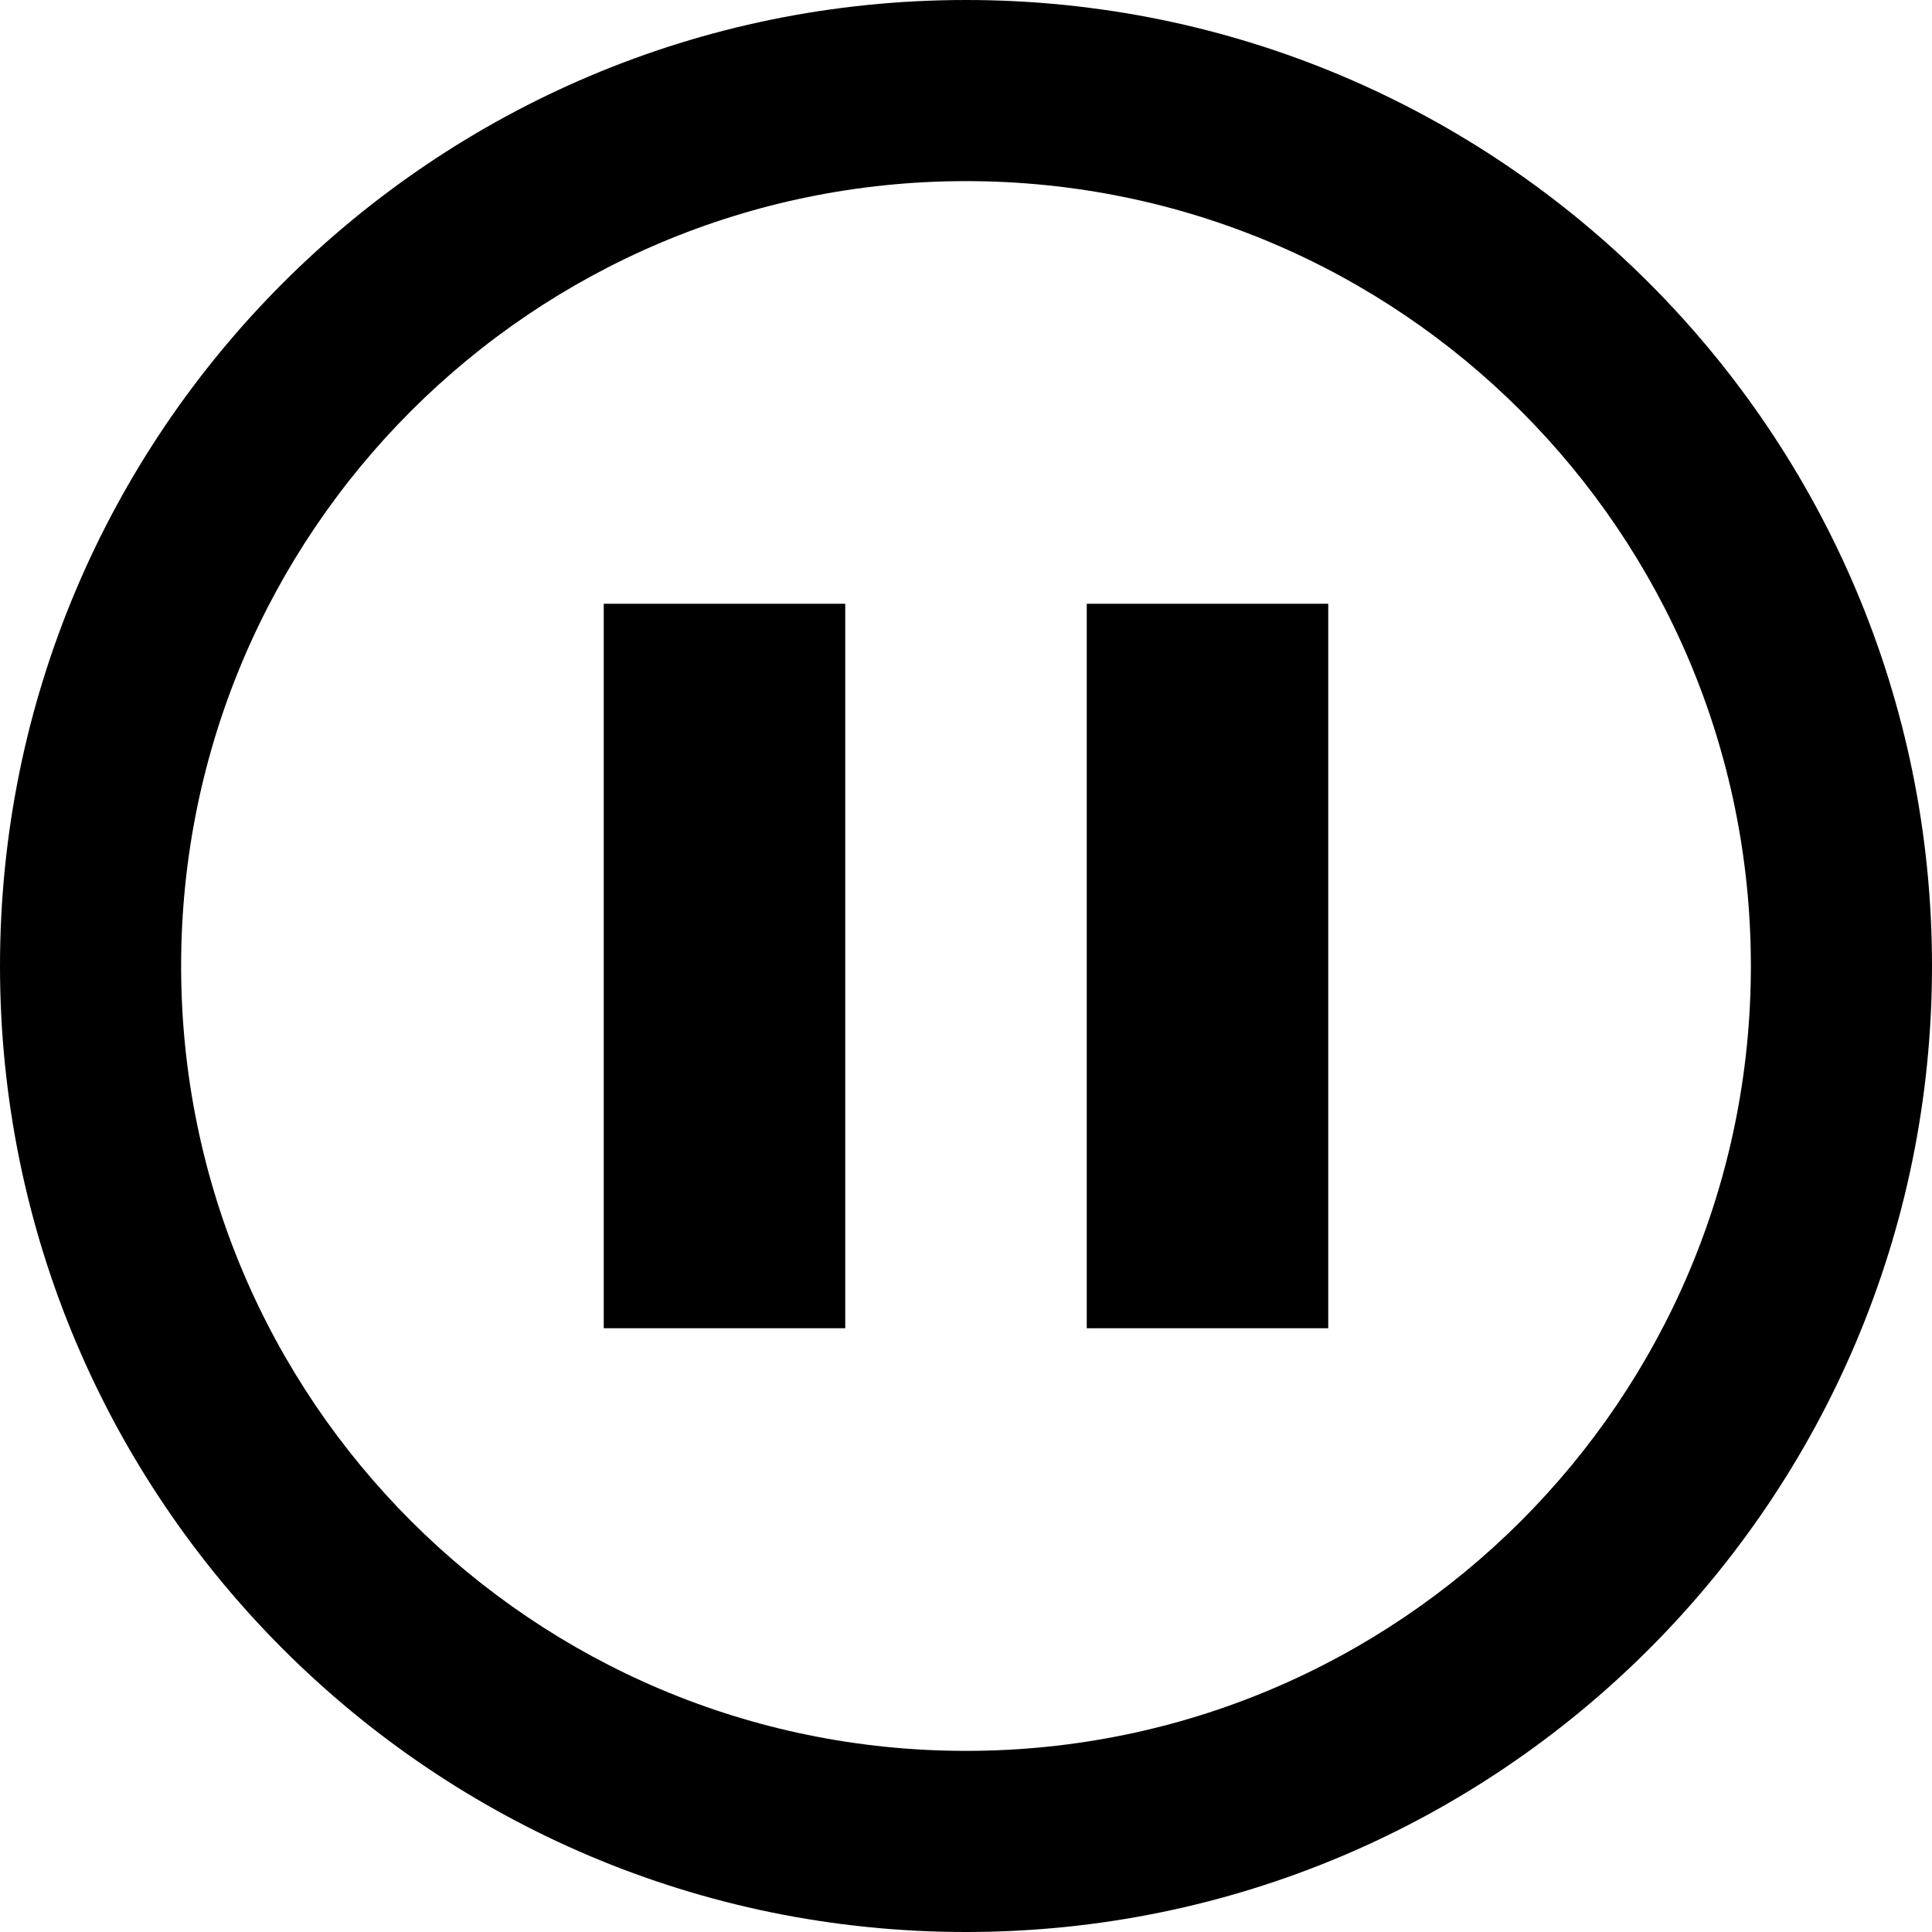
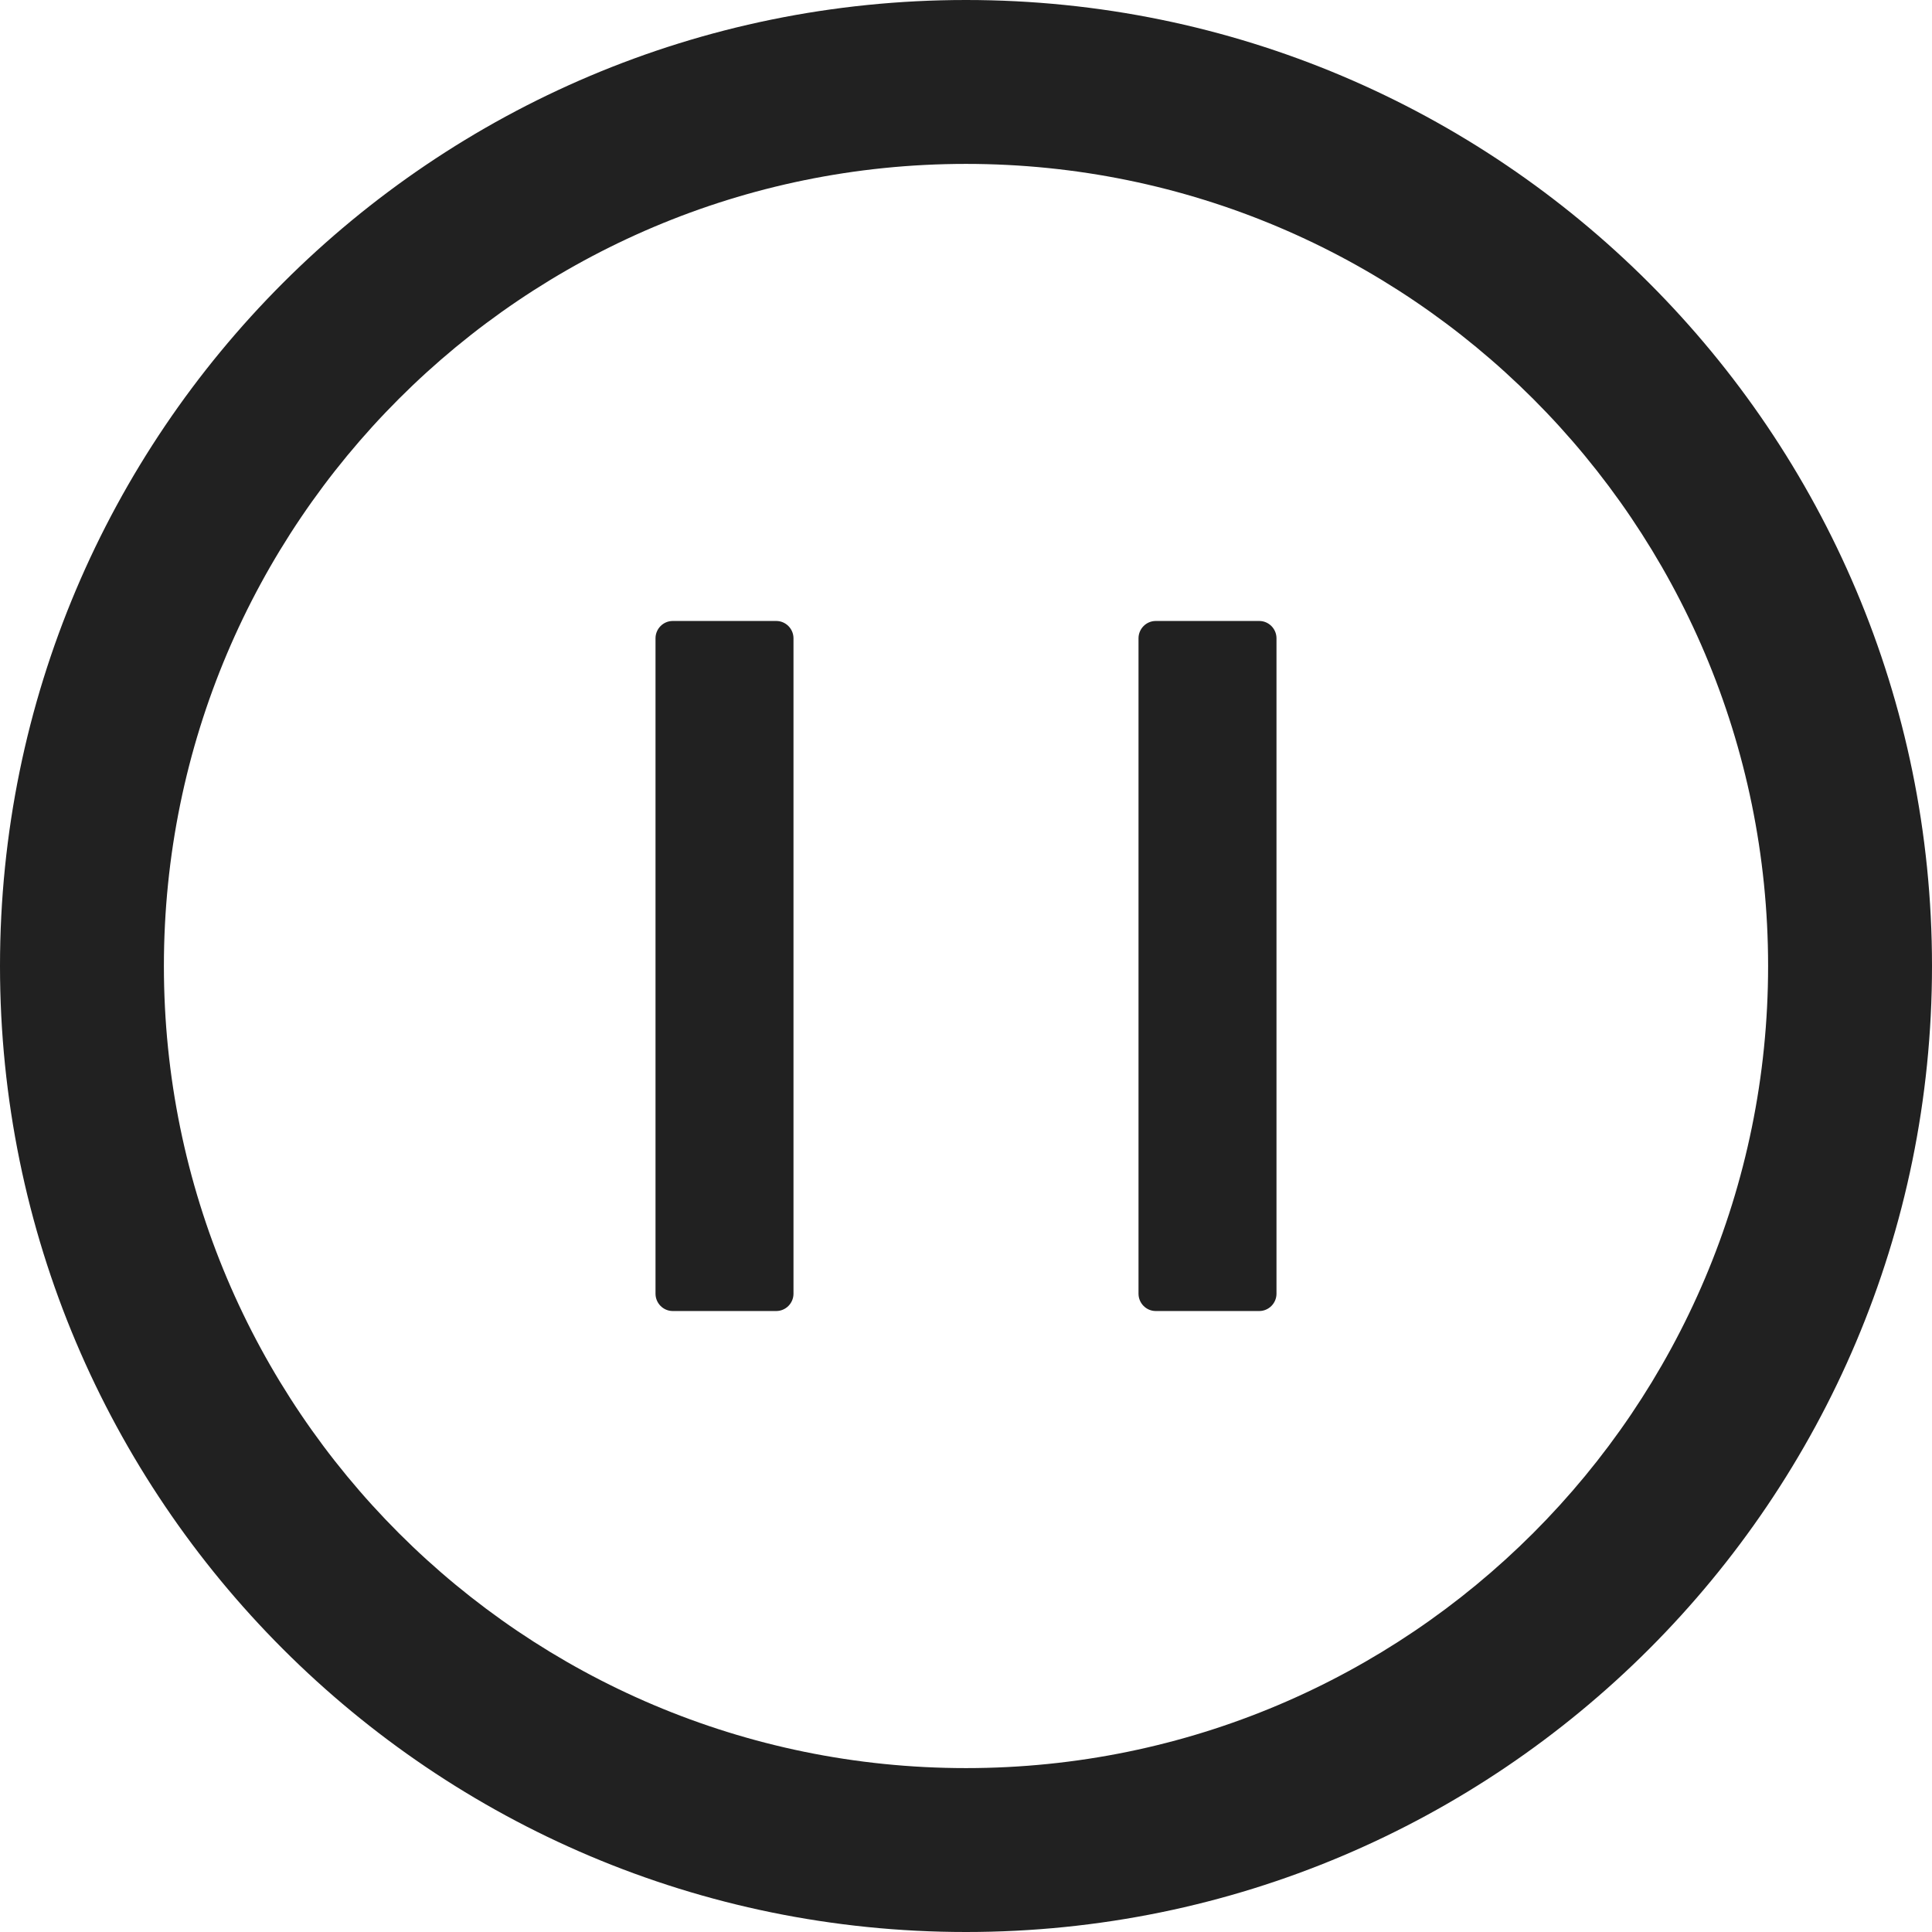
- <svg xmlns="http://www.w3.org/2000/svg" version="1.1" width="20" height="20" viewBox="0 0 16 16">
-   <path fill="#000000" d="M8 0c-4.418 0-8 3.582-8 8s3.582 8 8 8 8-3.582 8-8-3.582-8-8-8zM8 14.5c-3.59 0-6.5-2.91-6.5-6.5s2.91-6.5 6.5-6.5 6.5 2.91 6.5 6.5-2.91 6.5-6.5 6.5zM5 5h2v6h-2zM9 5h2v6h-2z" />
+ <svg xmlns="http://www.w3.org/2000/svg" width="24" height="24" viewBox="0 0 24 24" fill="none">
+   <path d="M12 0C5.373 0 0 5.373 0 12C0 18.627 5.373 24 12 24C18.627 24 24 18.627 24 12C24 5.373 18.627 0 12 0ZM12 21.964C6.498 21.964 2.036 17.502 2.036 12C2.036 6.498 6.498 2.036 12 2.036C17.502 2.036 21.964 6.498 21.964 12C21.964 17.502 17.502 21.964 12 21.964ZM9.643 7.714H8.357C8.239 7.714 8.143 7.811 8.143 7.929V16.071C8.143 16.189 8.239 16.286 8.357 16.286H9.643C9.761 16.286 9.857 16.189 9.857 16.071V7.929C9.857 7.811 9.761 7.714 9.643 7.714ZM15.643 7.714H14.357C14.239 7.714 14.143 7.811 14.143 7.929V16.071C14.143 16.189 14.239 16.286 14.357 16.286H15.643C15.761 16.286 15.857 16.189 15.857 16.071V7.929C15.857 7.811 15.761 7.714 15.643 7.714Z" fill="#212121" />
</svg>
